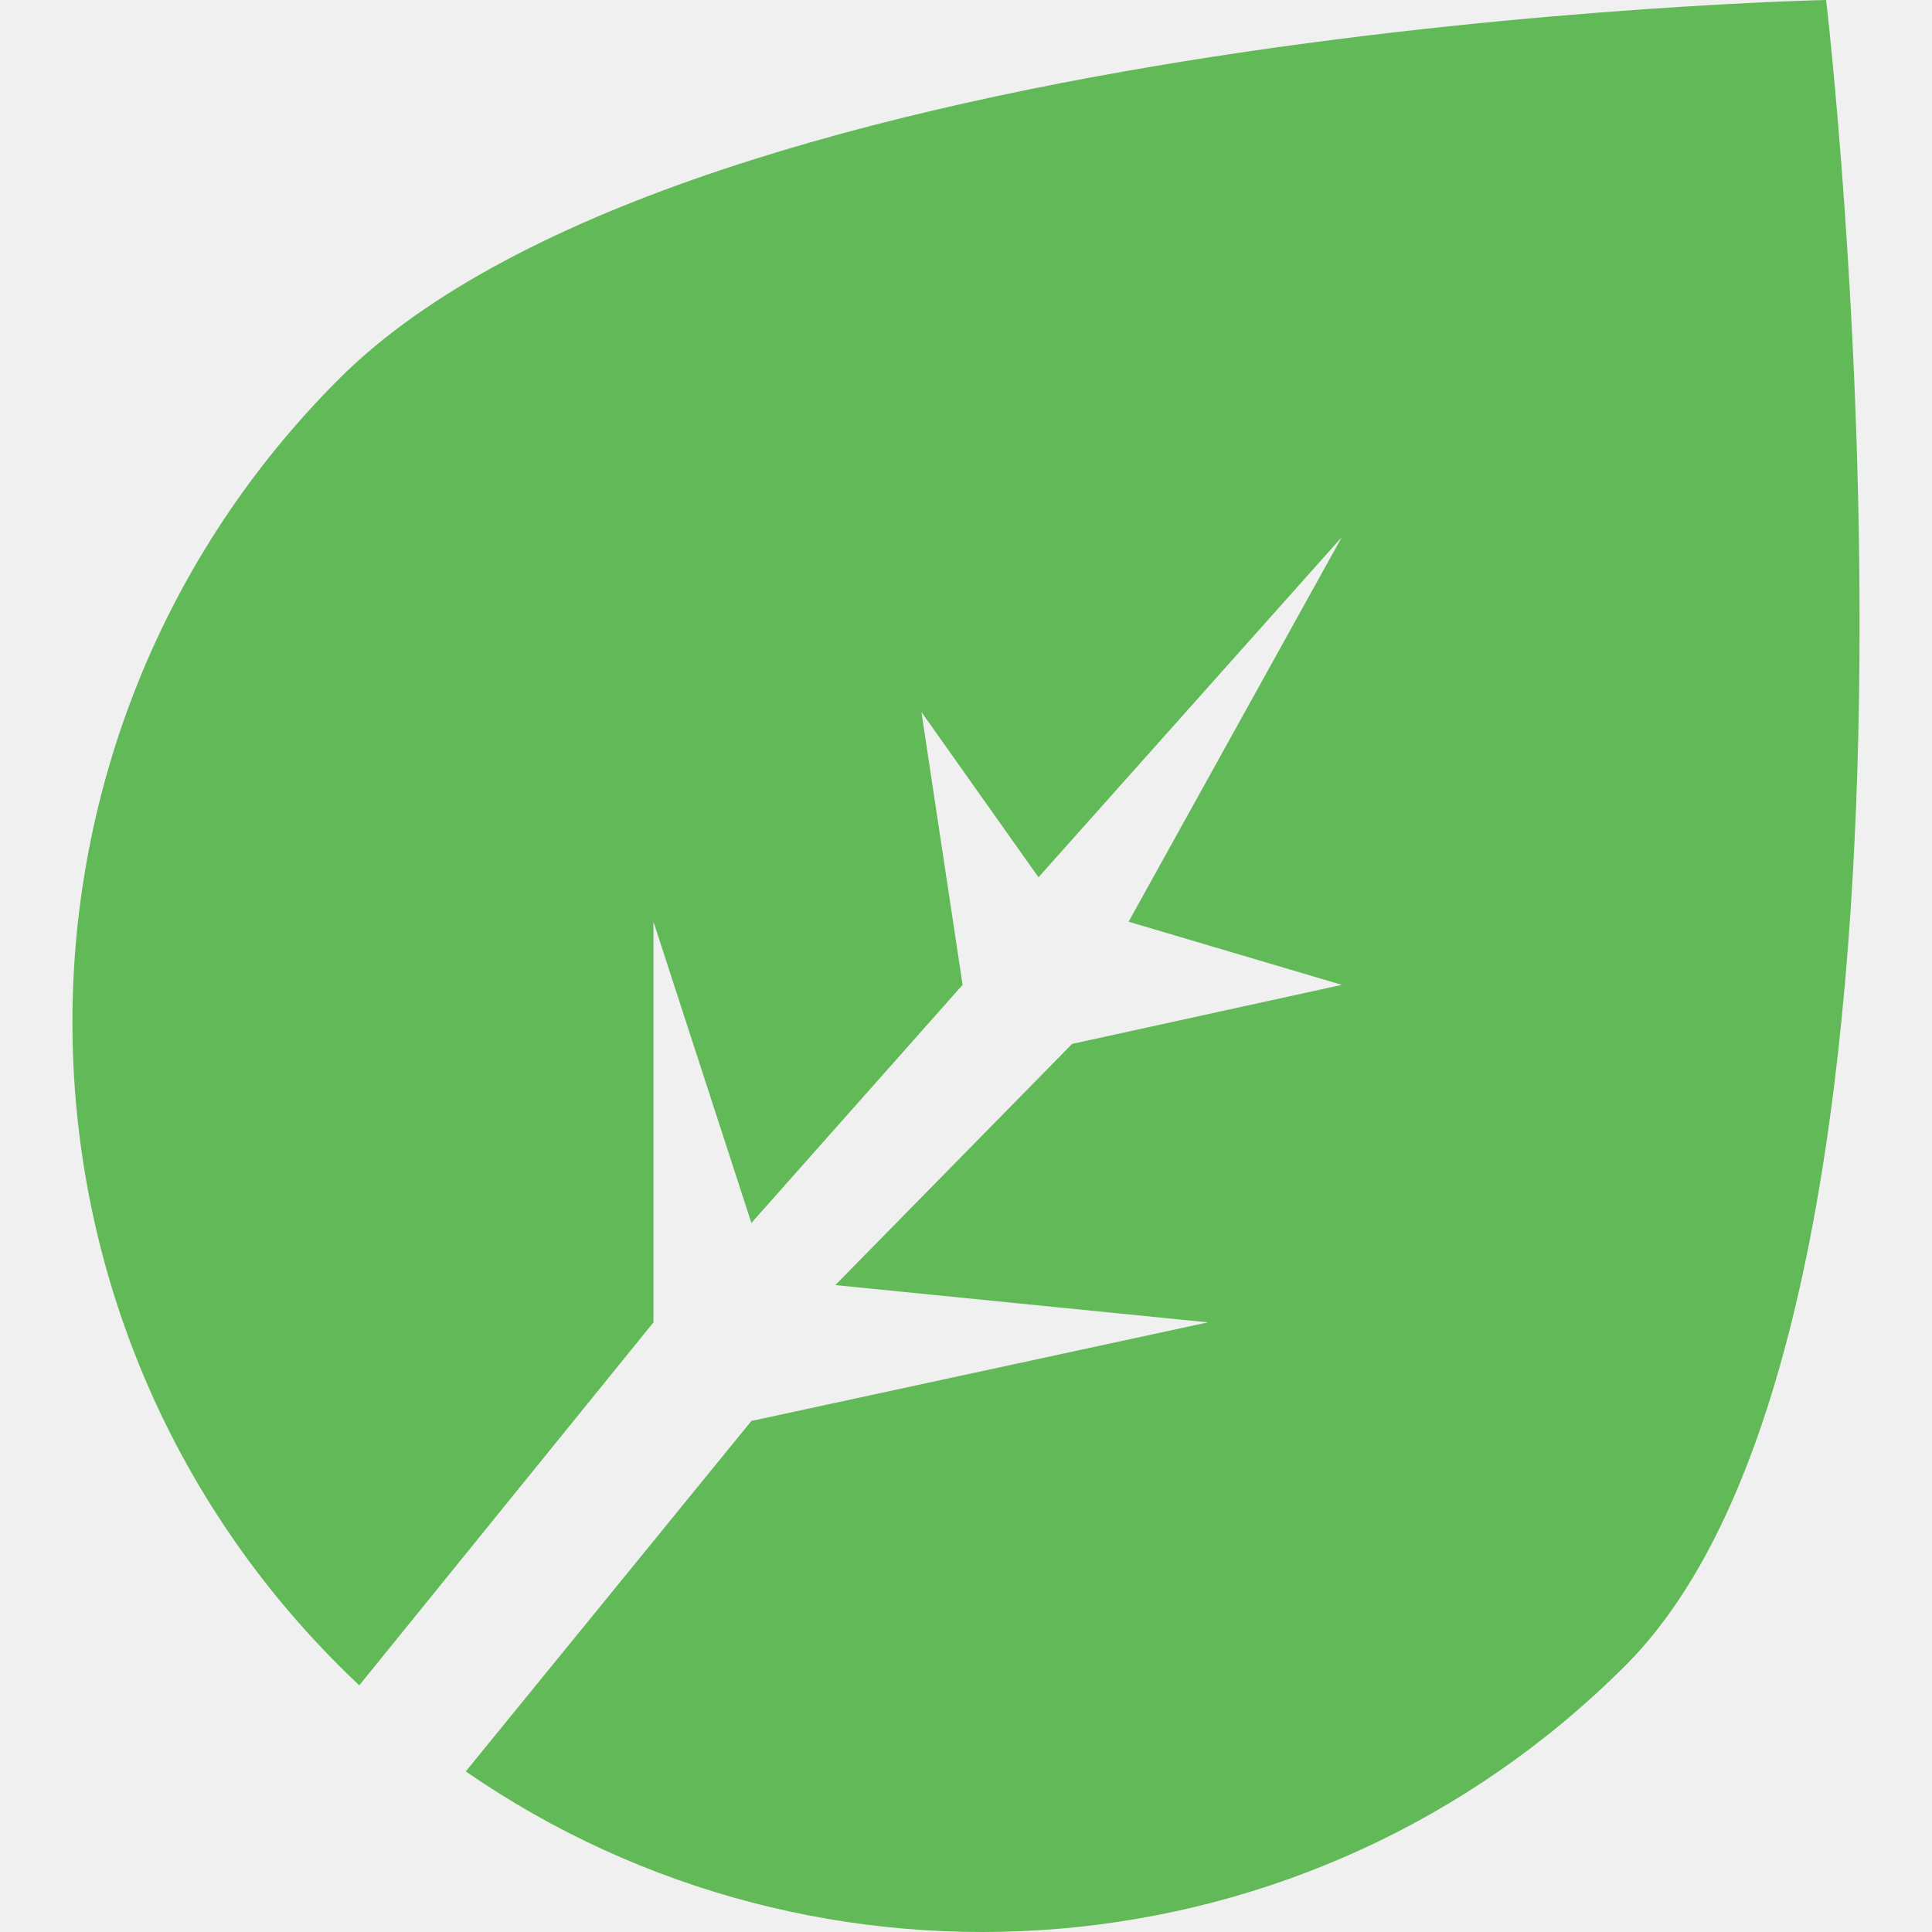
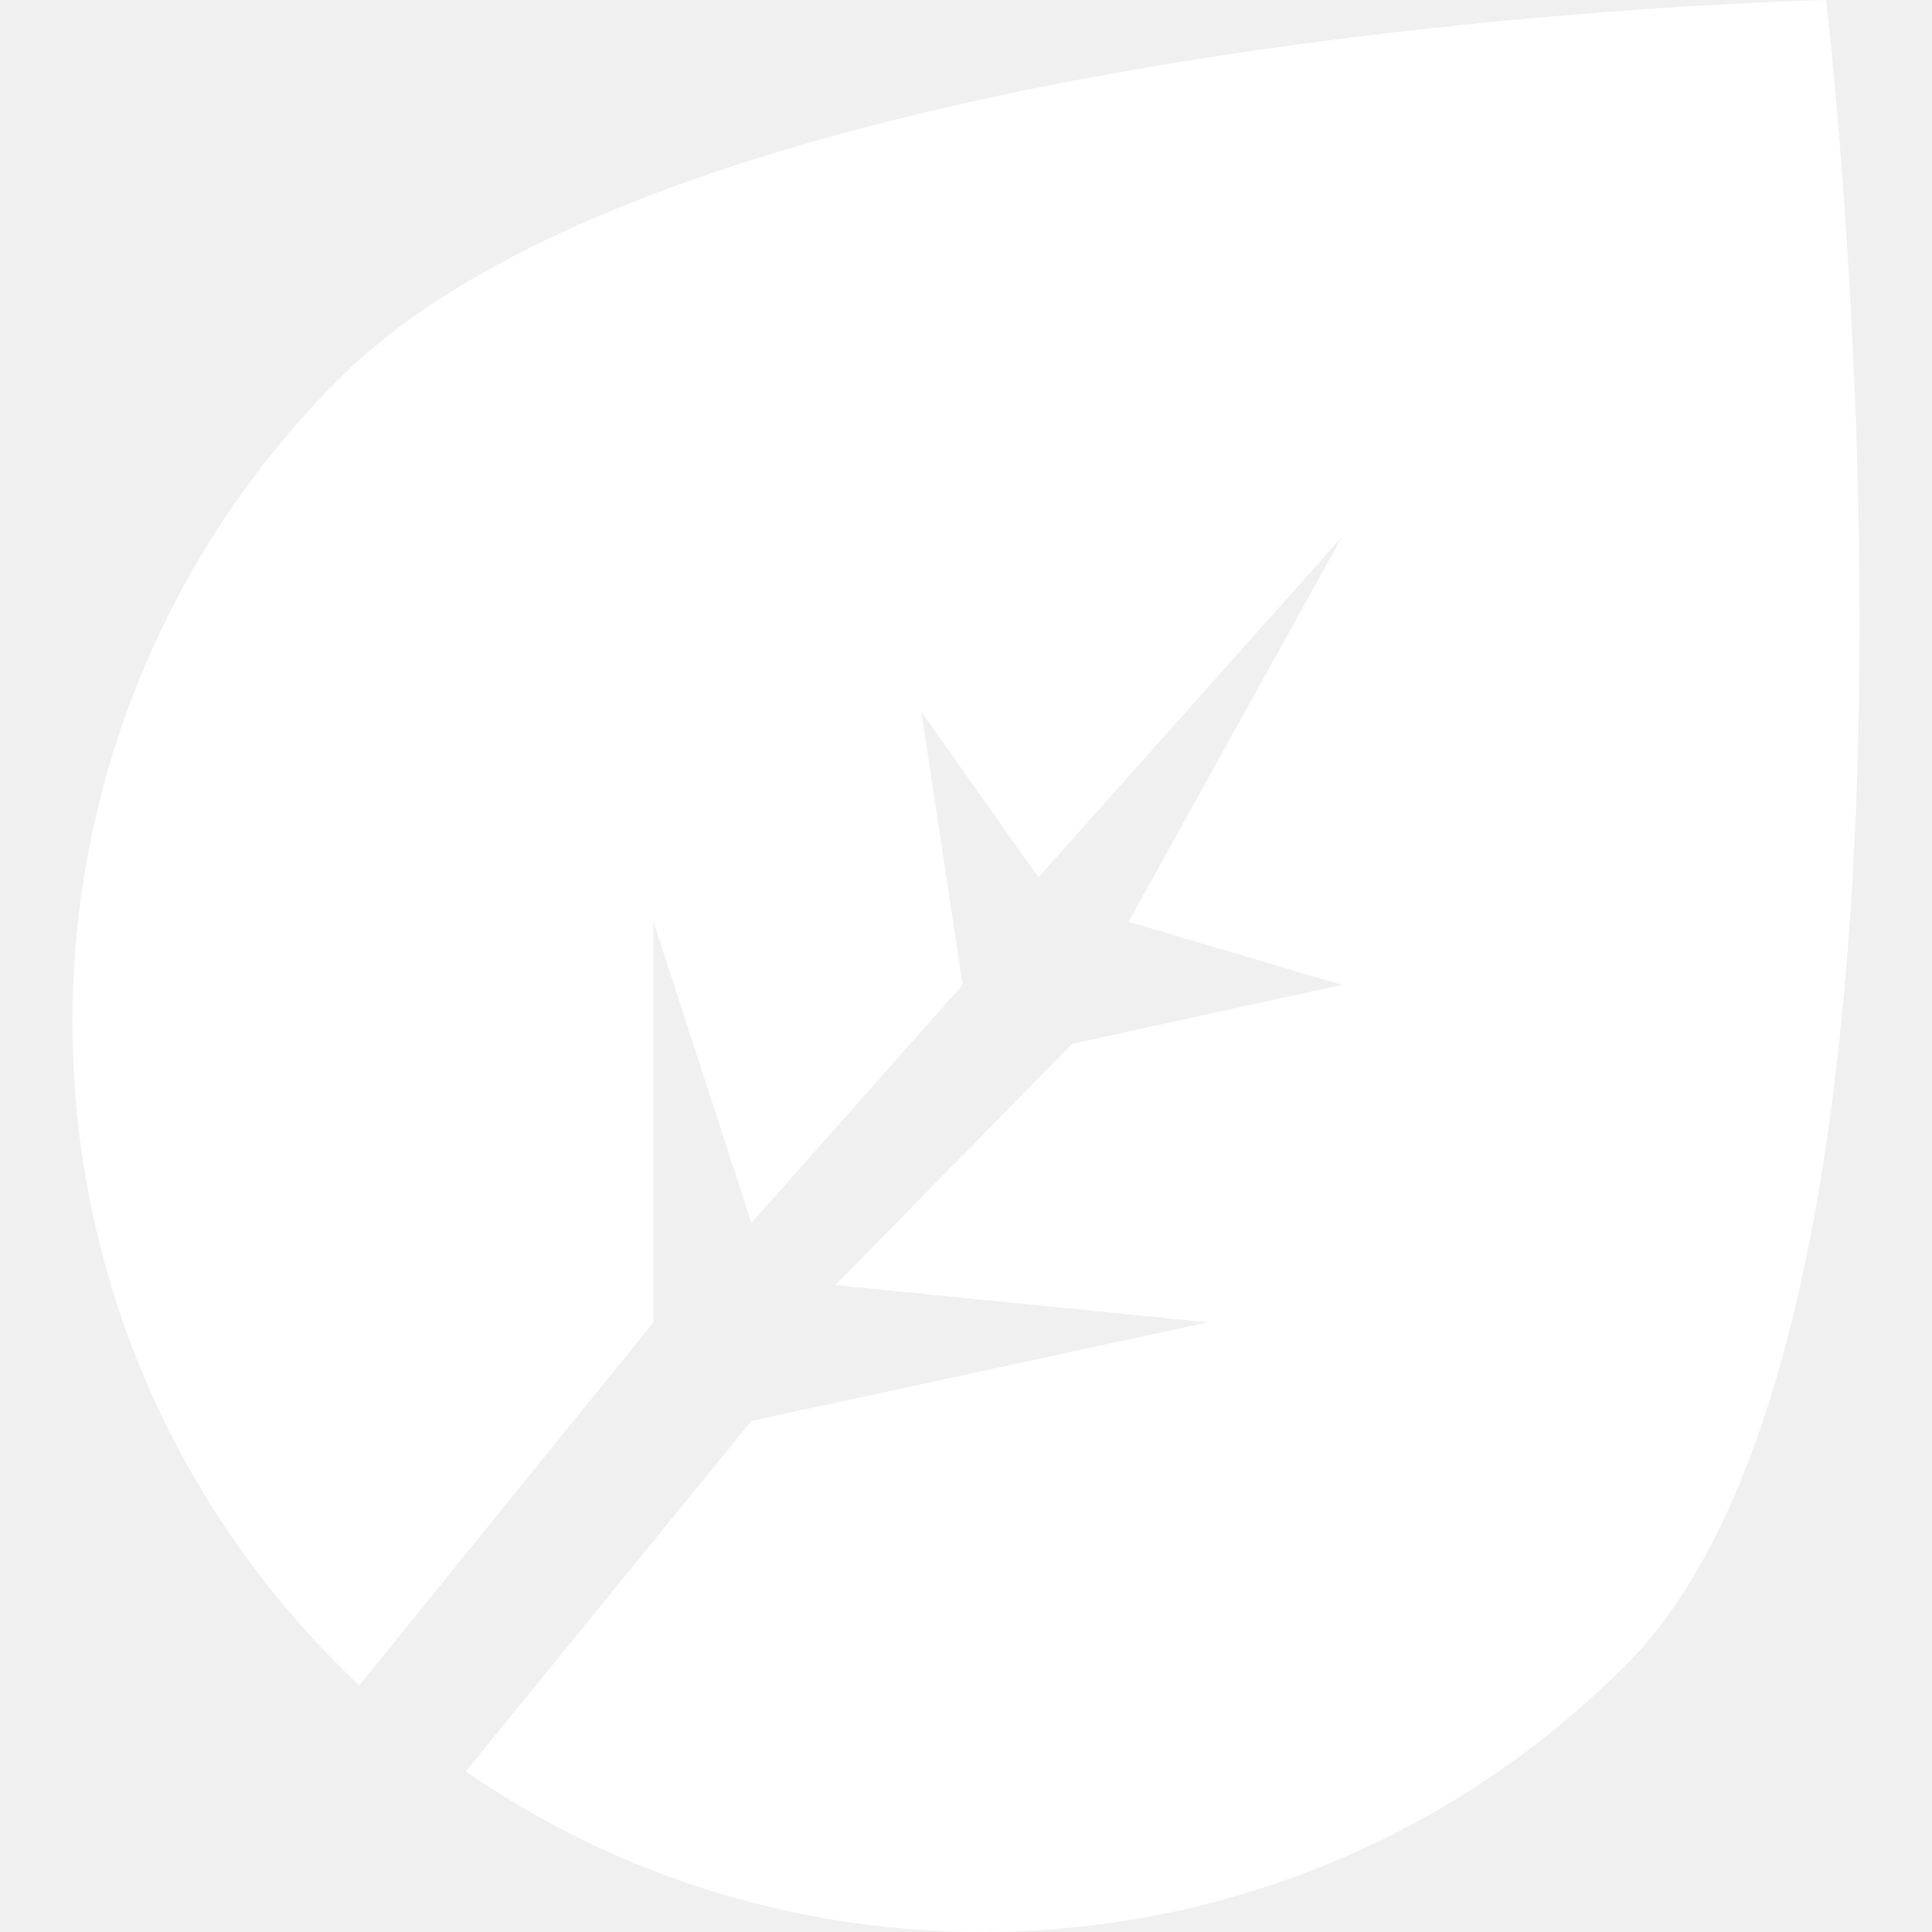
<svg xmlns="http://www.w3.org/2000/svg" width="25" height="25" viewBox="0 0 25 25" fill="none">
-   <g clip-path="url(#clip0_63_5645)">
-     <path fill-rule="evenodd" clip-rule="evenodd" d="M4.649 21.808C4.56 21.725 4.472 21.639 4.385 21.552C-0.212 16.955 -0.212 9.502 4.385 4.905C8.982 0.308 23.63 0 23.63 0C23.63 0 25.63 16.955 21.033 21.552C16.95 25.635 10.614 26.092 6.027 22.922L9.723 18.387L15.631 17.111L10.809 16.629L13.873 13.508L17.363 12.744L14.604 11.927L17.363 6.95L13.438 11.352L11.923 9.213L12.456 12.744L9.723 15.825L8.456 11.927V17.111L4.649 21.808Z" fill="#62B957" />
+   <g clip-path="url(#clip0_63_5890)">
+     <path fill-rule="evenodd" clip-rule="evenodd" d="M4.649 21.808C4.56 21.725 4.472 21.639 4.385 21.552C-0.212 16.955 -0.212 9.502 4.385 4.905C8.982 0.308 23.63 0 23.63 0C23.63 0 25.63 16.955 21.033 21.552C16.95 25.635 10.614 26.092 6.027 22.922L9.723 18.387L15.631 17.111L10.809 16.629L13.873 13.508L17.363 12.744L14.604 11.927L17.363 6.95L13.438 11.352L11.923 9.213L12.456 12.744L9.723 15.825L8.456 11.927V17.111L4.649 21.808Z" fill="white" />
  </g>
  <defs>
-     <clipPath id="clip0_63_5645">
+     <clipPath id="clip0_63_5890">
      <rect width="25" height="25" fill="white" />
    </clipPath>
  </defs>
</svg>
